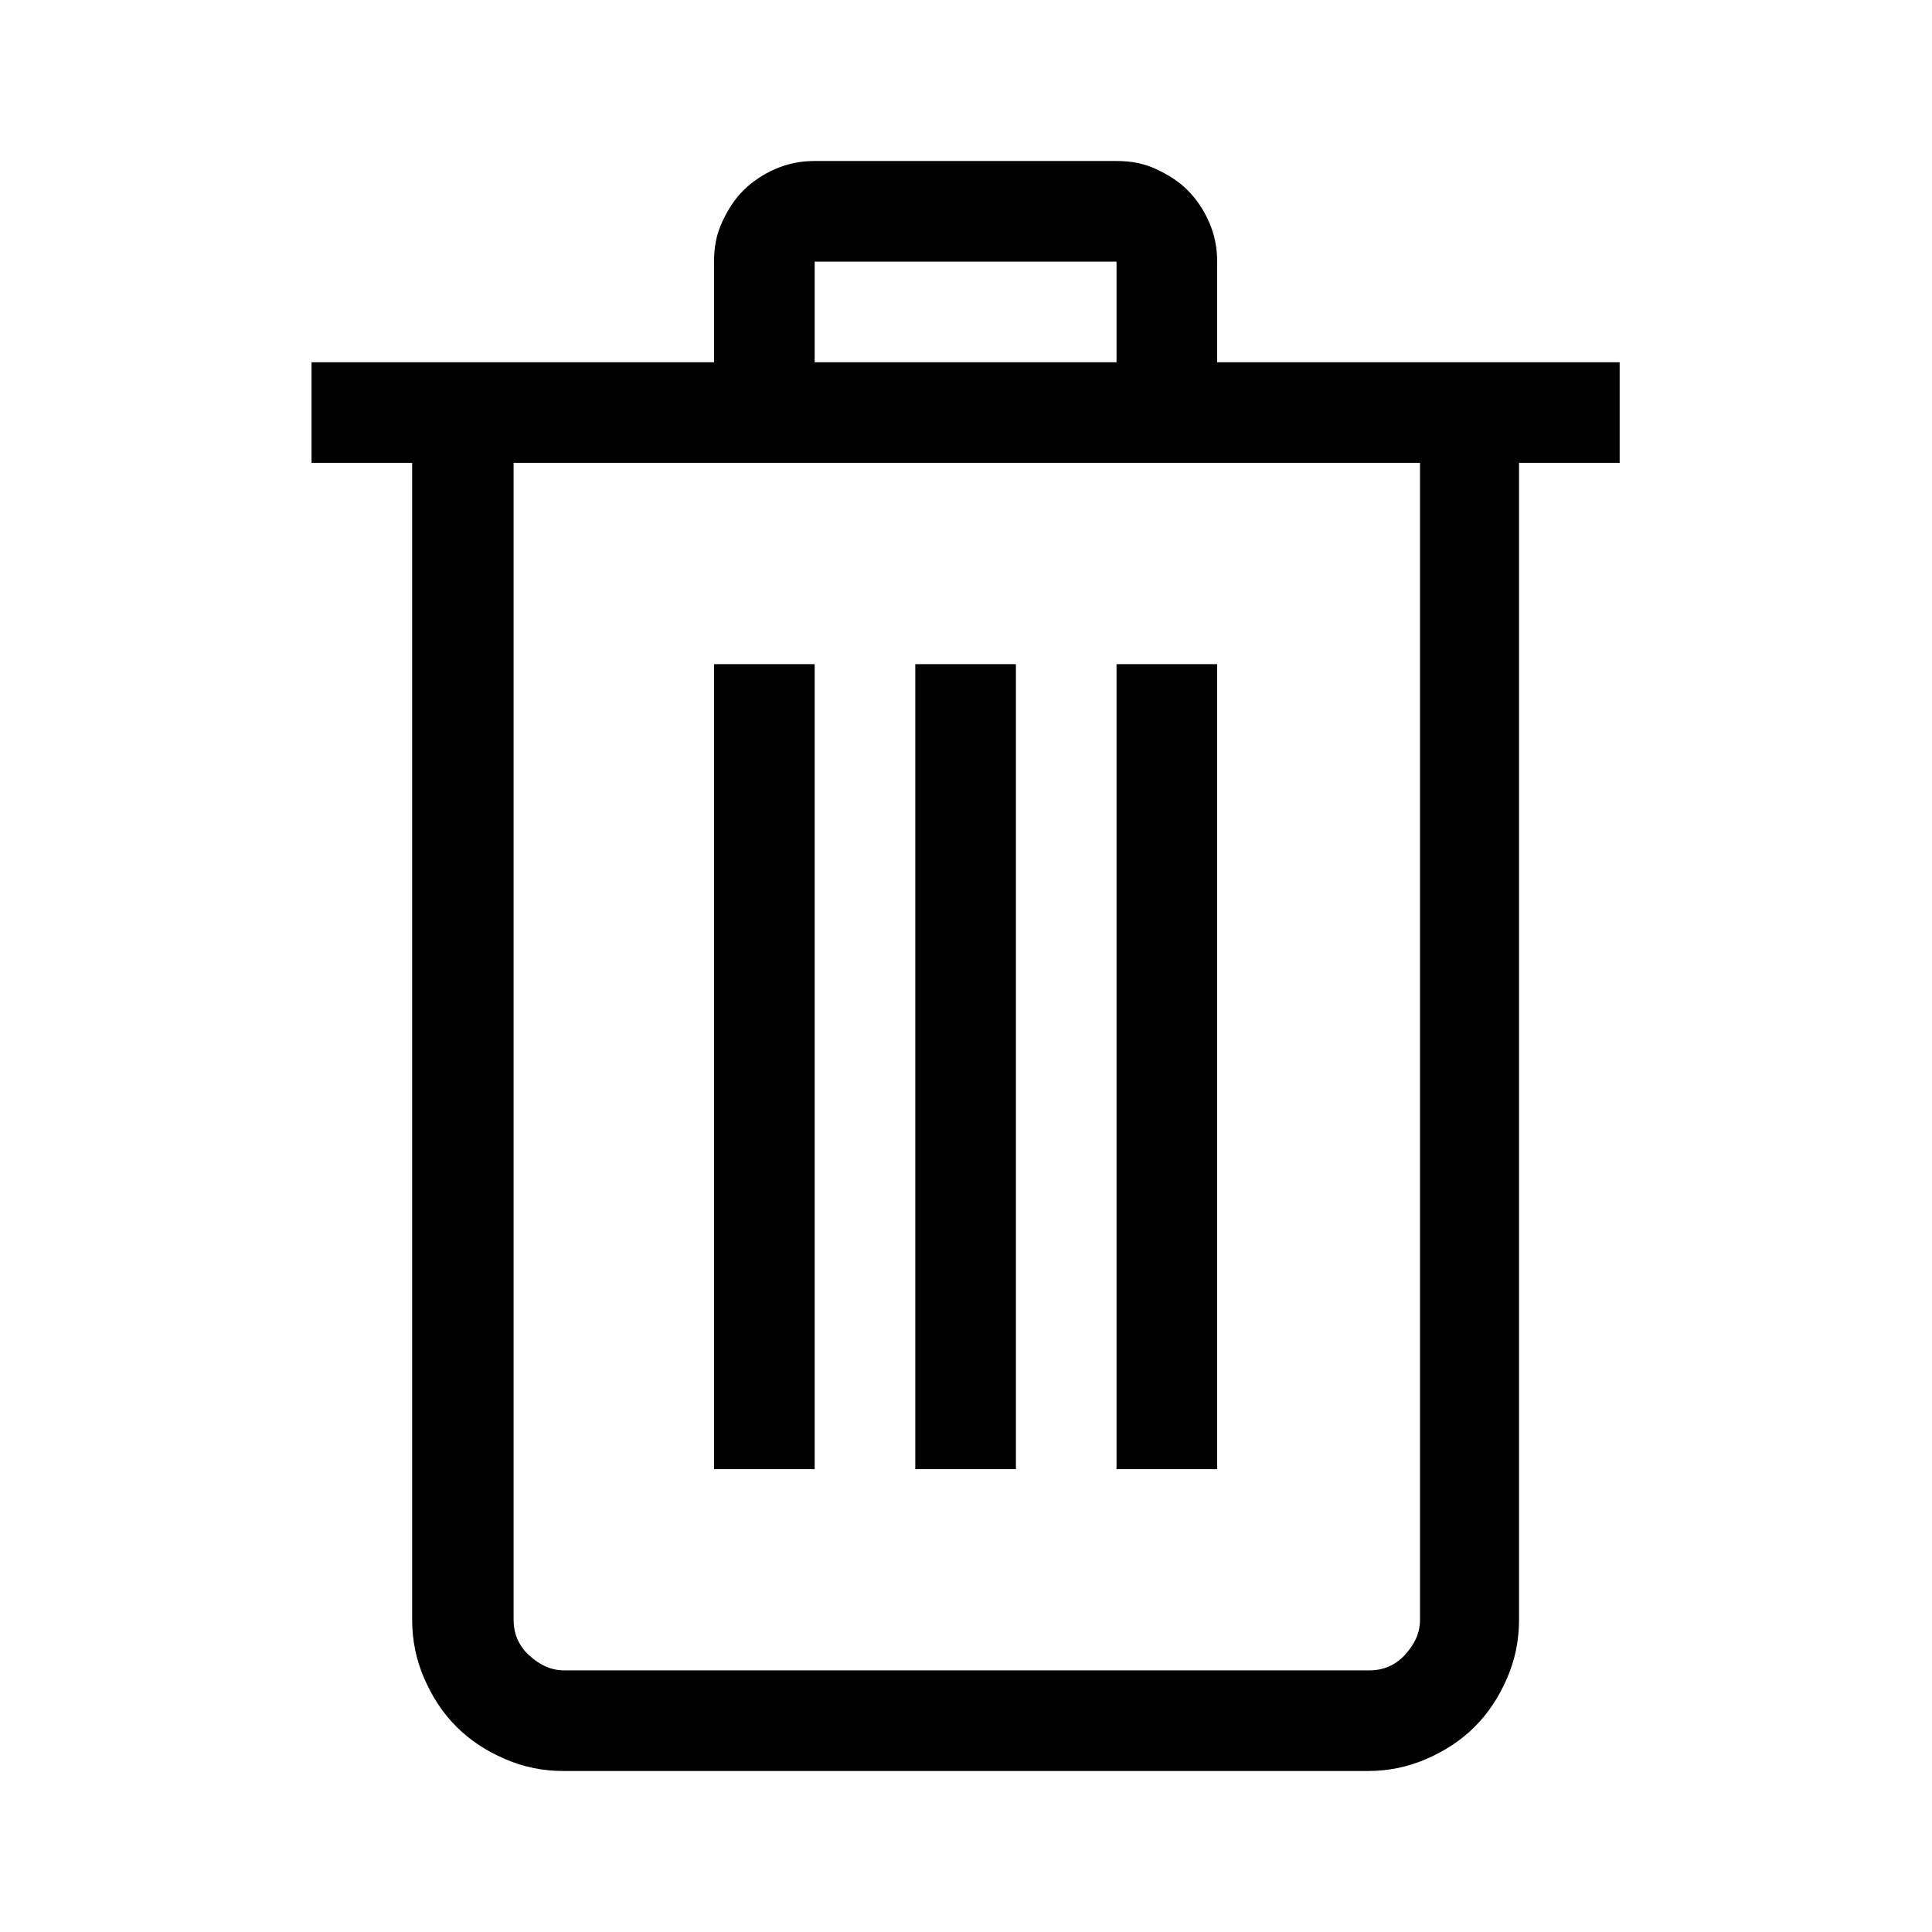
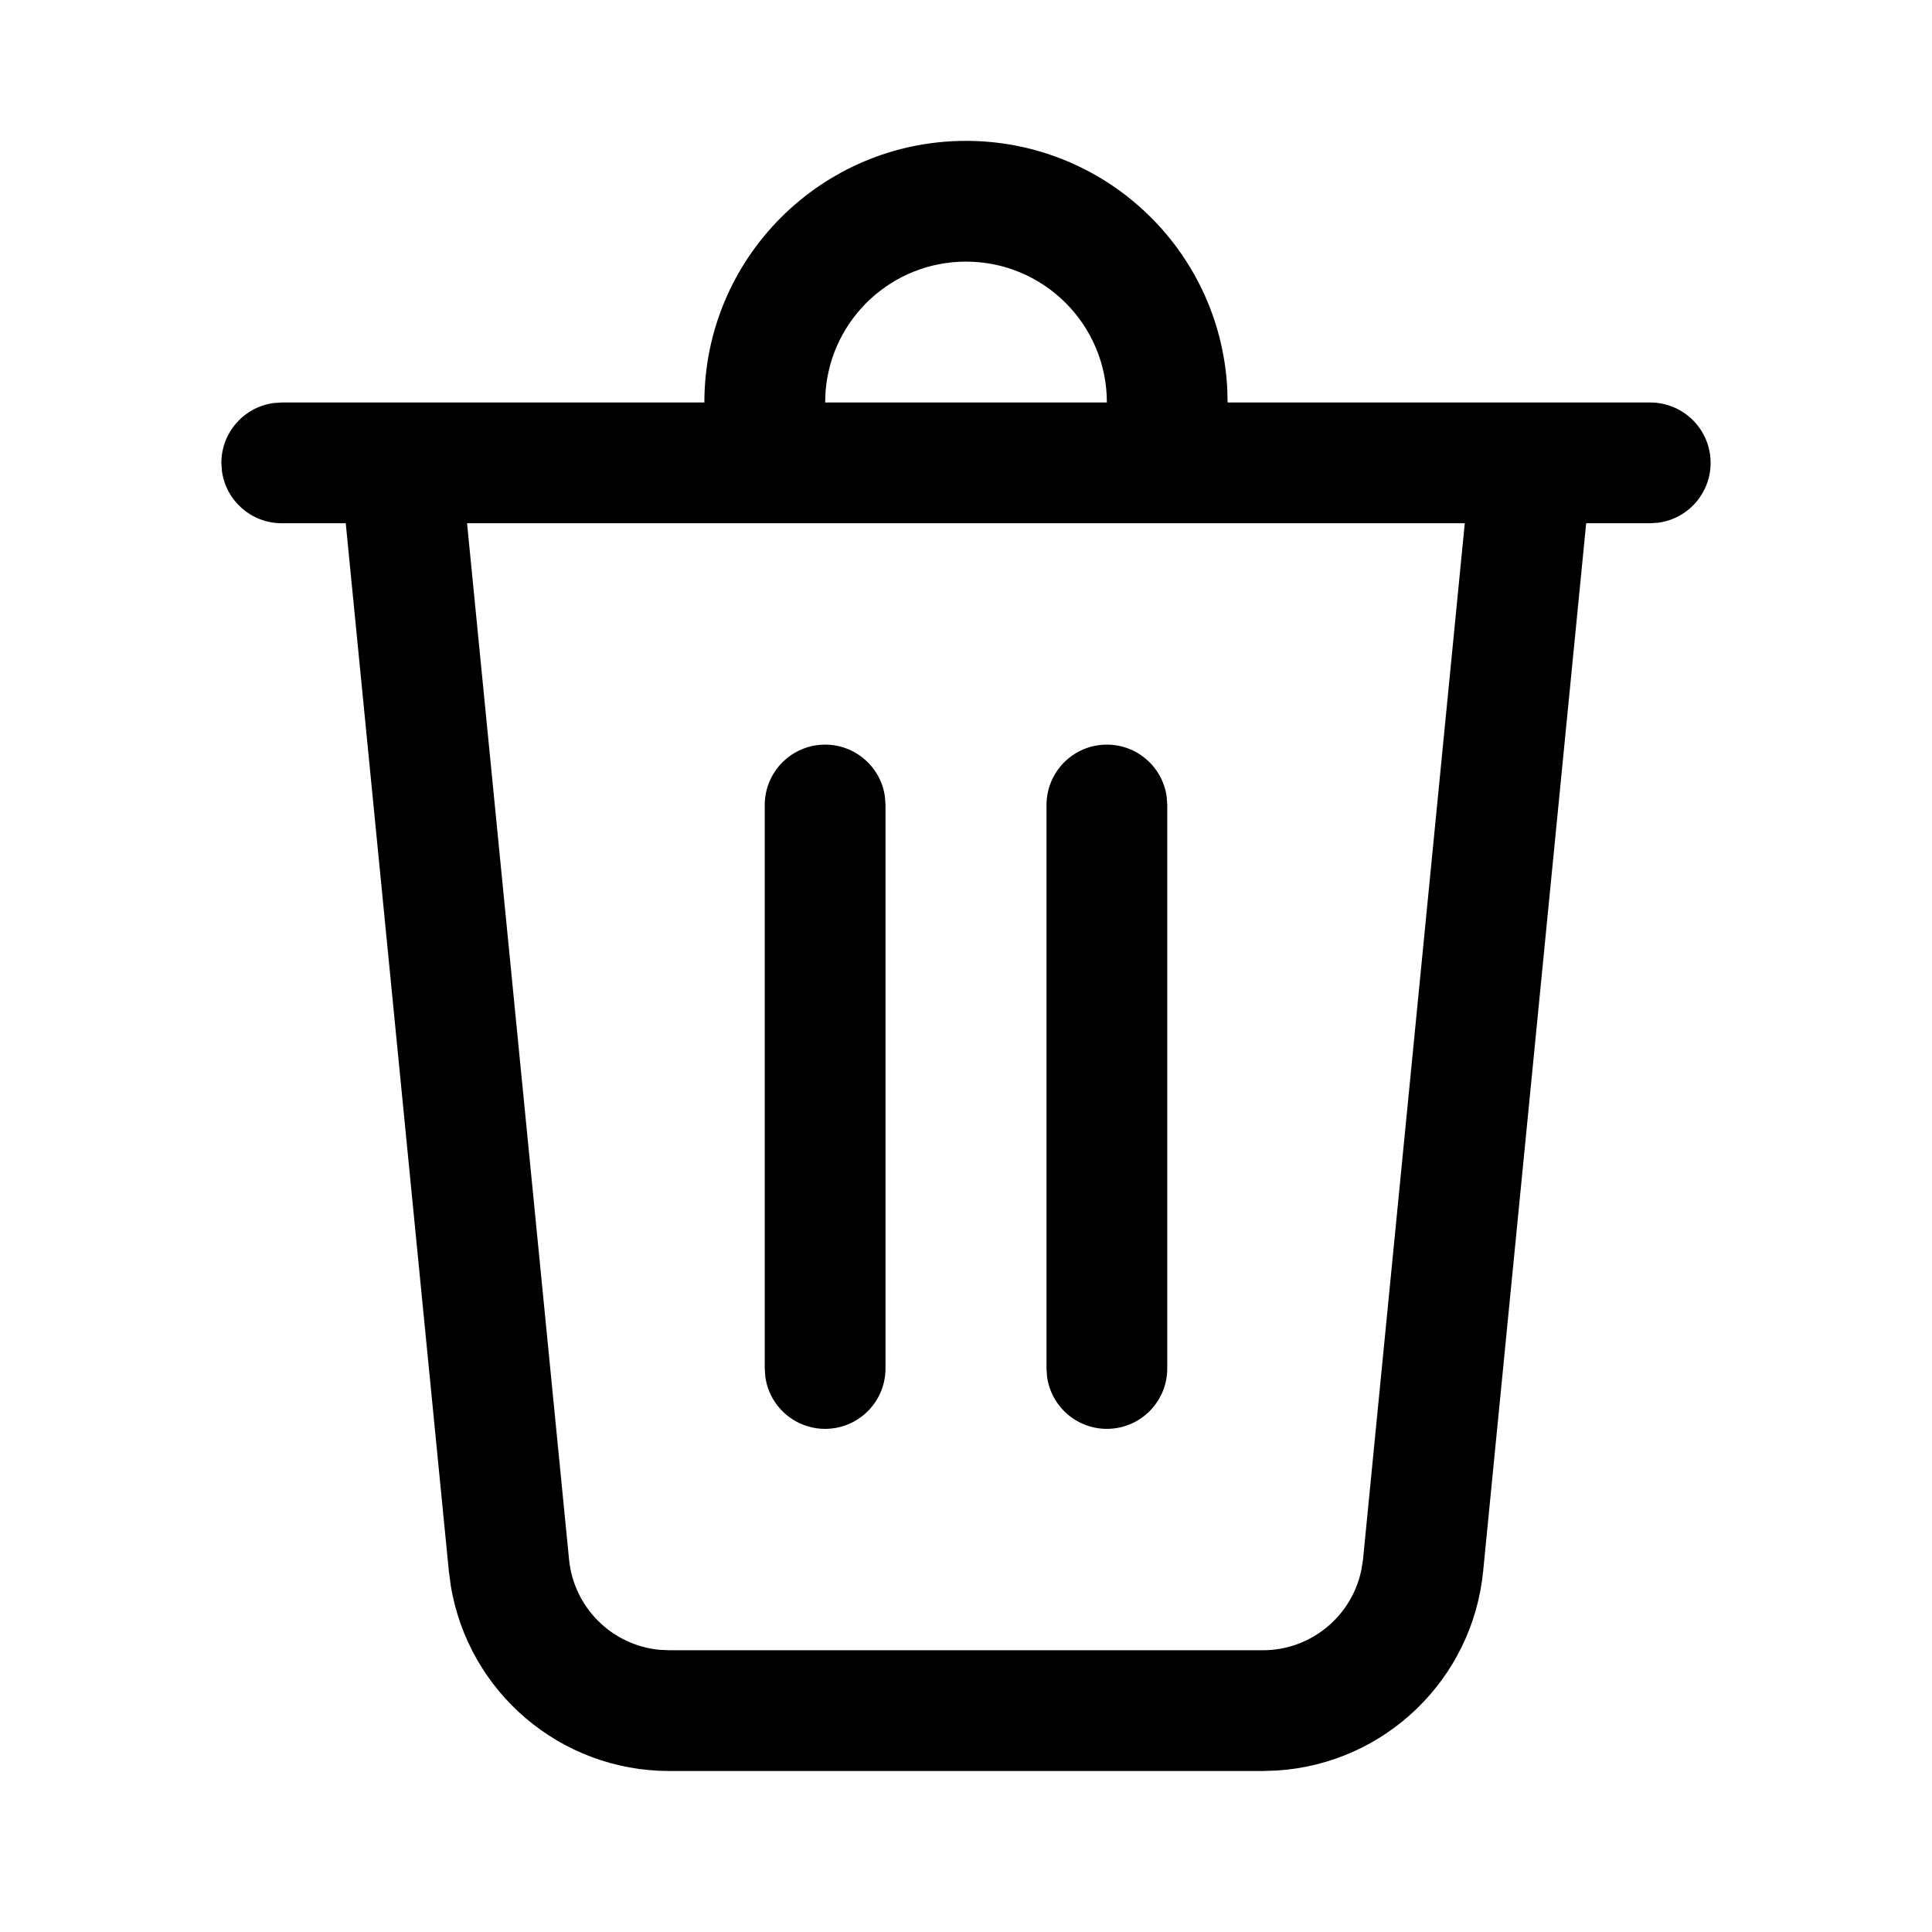
<svg xmlns="http://www.w3.org/2000/svg" viewBox="0 0 24 24">
-   <path fill="currentColor" d="m20.12,5.75h-1.25v14.37c0,.26-.05.5-.15.73s-.23.43-.4.6-.37.3-.6.4-.47.15-.73.15H7c-.26,0-.5-.05-.73-.15s-.43-.23-.6-.4-.3-.37-.4-.6-.15-.47-.15-.73V5.75h-1.25v-1.25h5v-1.25c0-.18.03-.34.1-.49.07-.15.15-.28.26-.39.11-.11.24-.2.4-.27.16-.07.32-.1.49-.1h3.75c.18,0,.34.03.49.1.15.07.28.15.39.26.11.11.2.24.27.4s.1.32.1.49v1.25h5v1.25Zm-10-1.25h3.75v-1.25h-3.75v1.25Zm7.5,1.25H6.38v14.37c0,.17.06.32.19.44s.27.19.44.19h10c.17,0,.32-.06.44-.19s.19-.27.19-.44V5.75Zm-7.5,12.5h-1.25v-10h1.25v10Zm2.5,0h-1.25v-10h1.25v10Zm2.5,0h-1.25v-10h1.25v10Z" />
+   <path fill="currentColor" d="M12 1.75a3.25 3.25 0 0 1 3.245 3.066L15.25 5h5.25a.75.75 0 0 1 .102 1.493L20.5 6.5h-.796l-1.28 13.02a2.75 2.75 0 0 1-2.561 2.474l-.176.006H8.313a2.75 2.75 0 0 1-2.714-2.307l-.023-.174L4.295 6.5H3.5a.75.75 0 0 1-.743-.648L2.75 5.75a.75.75 0 0 1 .648-.743L3.5 5h5.25A3.25 3.25 0 0 1 12 1.75Zm6.197 4.75H5.802l1.267 12.872a1.25 1.25 0 0 0 1.117 1.122l.127.006h7.374c.6 0 1.109-.425 1.225-1.002l.02-.126L18.196 6.5ZM13.75 9.25a.75.75 0 0 1 .743.648L14.5 10v7a.75.75 0 0 1-1.493.102L13 17v-7a.75.75 0 0 1 .75-.75Zm-3.5 0a.75.75 0 0 1 .743.648L11 10v7a.75.75 0 0 1-1.493.102L9.5 17v-7a.75.75 0 0 1 .75-.75Zm1.75-6a1.75 1.75 0 0 0-1.744 1.606L10.25 5h3.5A1.75 1.75 0 0 0 12 3.25Z" />
</svg>
